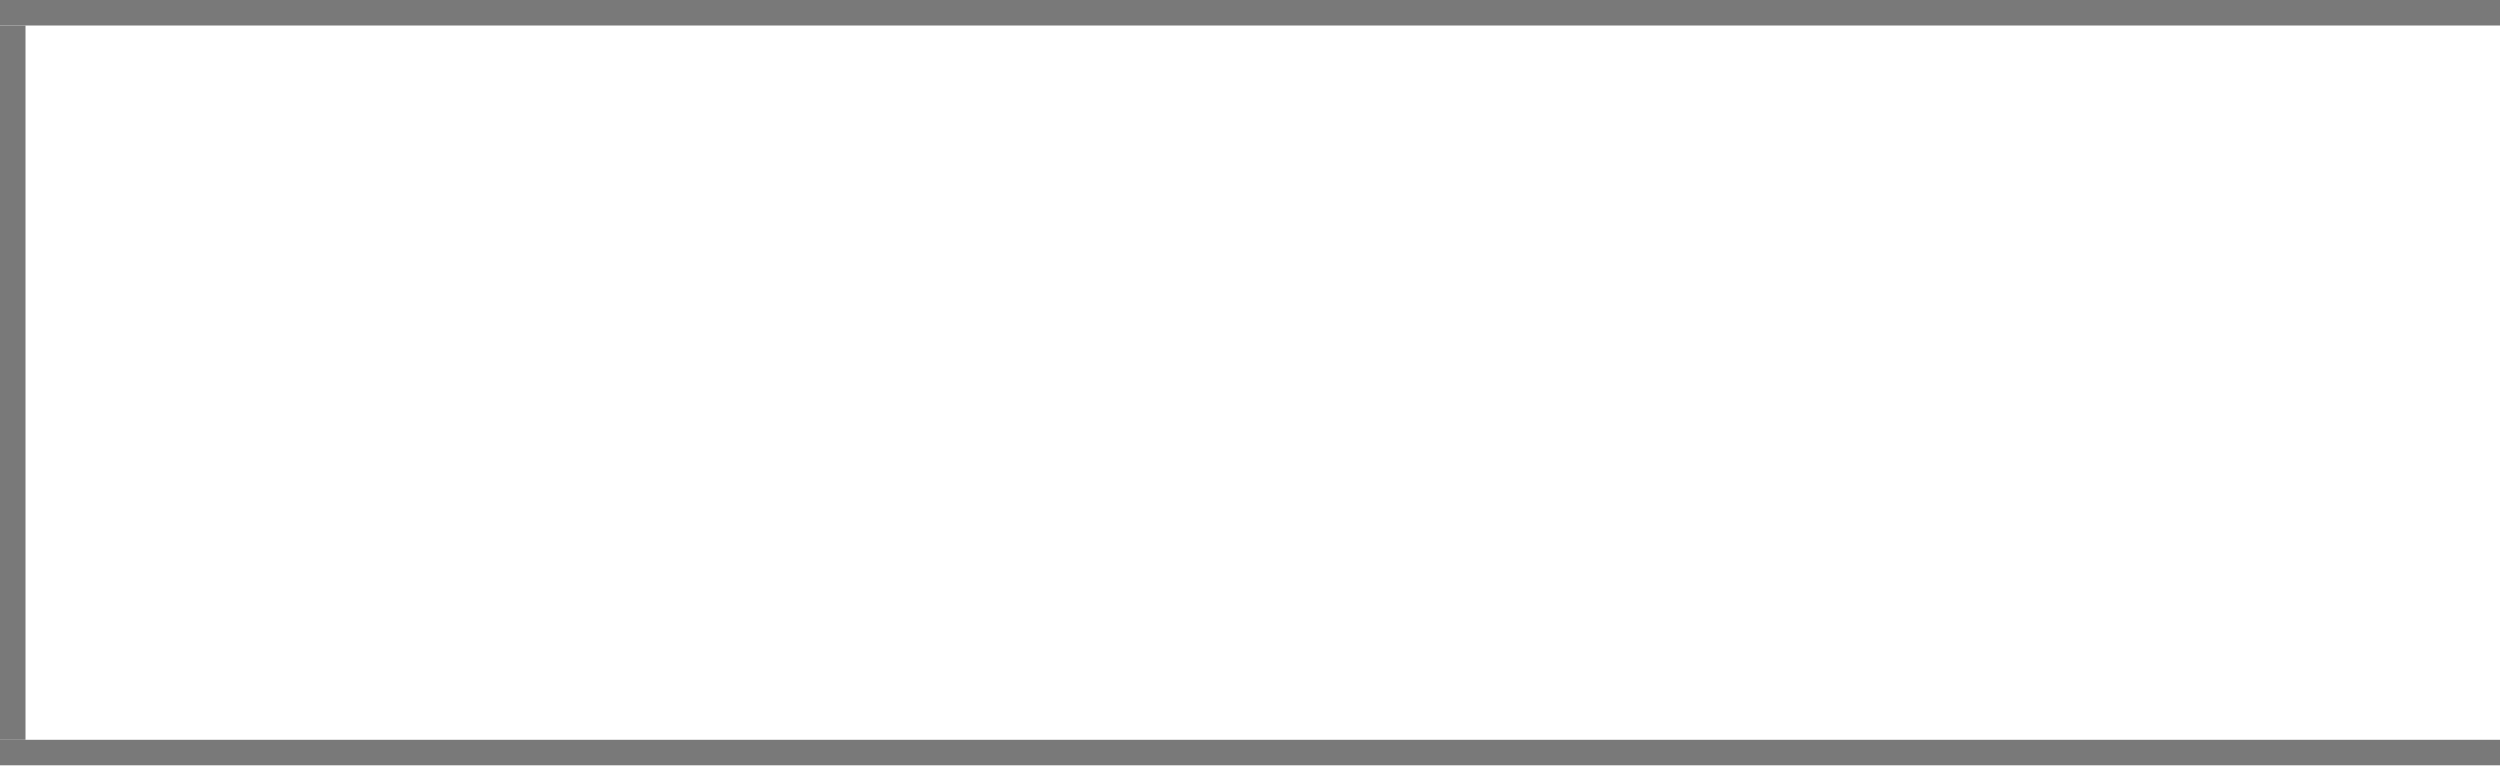
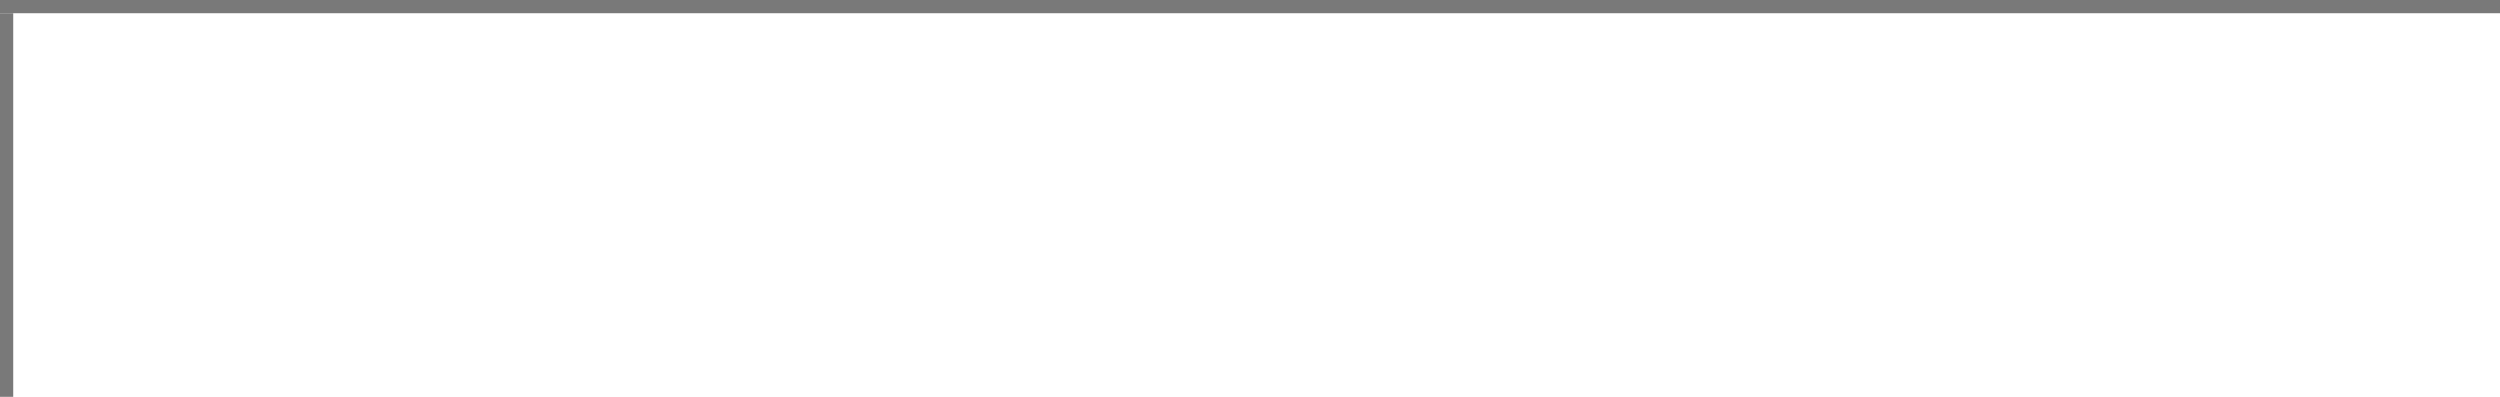
- <svg xmlns="http://www.w3.org/2000/svg" version="1.1" width="98px" height="30px" viewBox="0 60 98 30">
-   <path d="M 1 1  L 98 1  L 98 29  L 1 29  L 1 1  Z " fill-rule="nonzero" fill="rgba(255, 255, 255, 1)" stroke="none" transform="matrix(1 0 0 1 0 60 )" class="fill" />
-   <path d="M 0.5 1  L 0.5 29  " stroke-width="1" stroke-dasharray="0" stroke="rgba(121, 121, 121, 1)" fill="none" transform="matrix(1 0 0 1 0 60 )" class="stroke" />
-   <path d="M 0 0.5  L 98 0.5  " stroke-width="1" stroke-dasharray="0" stroke="rgba(121, 121, 121, 1)" fill="none" transform="matrix(1 0 0 1 0 60 )" class="stroke" />
-   <path d="M 0 29.5  L 98 29.5  " stroke-width="1" stroke-dasharray="0" stroke="rgba(121, 121, 121, 1)" fill="none" transform="matrix(1 0 0 1 0 60 )" class="stroke" />
+ <svg xmlns="http://www.w3.org/2000/svg" version="1.1" width="189px" height="30px" viewBox="98 0 189 30">
+   <path d="M 1 1  L 189 1  L 189 30  L 1 30  L 1 1  Z " fill-rule="nonzero" fill="rgba(255, 255, 255, 1)" stroke="none" transform="matrix(1 0 0 1 98 0 )" class="fill" />
+   <path d="M 0.5 1  L 0.5 30  " stroke-width="1" stroke-dasharray="0" stroke="rgba(121, 121, 121, 1)" fill="none" transform="matrix(1 0 0 1 98 0 )" class="stroke" />
+   <path d="M 0 0.5  L 189 0.5  " stroke-width="1" stroke-dasharray="0" stroke="rgba(121, 121, 121, 1)" fill="none" transform="matrix(1 0 0 1 98 0 )" class="stroke" />
</svg>
